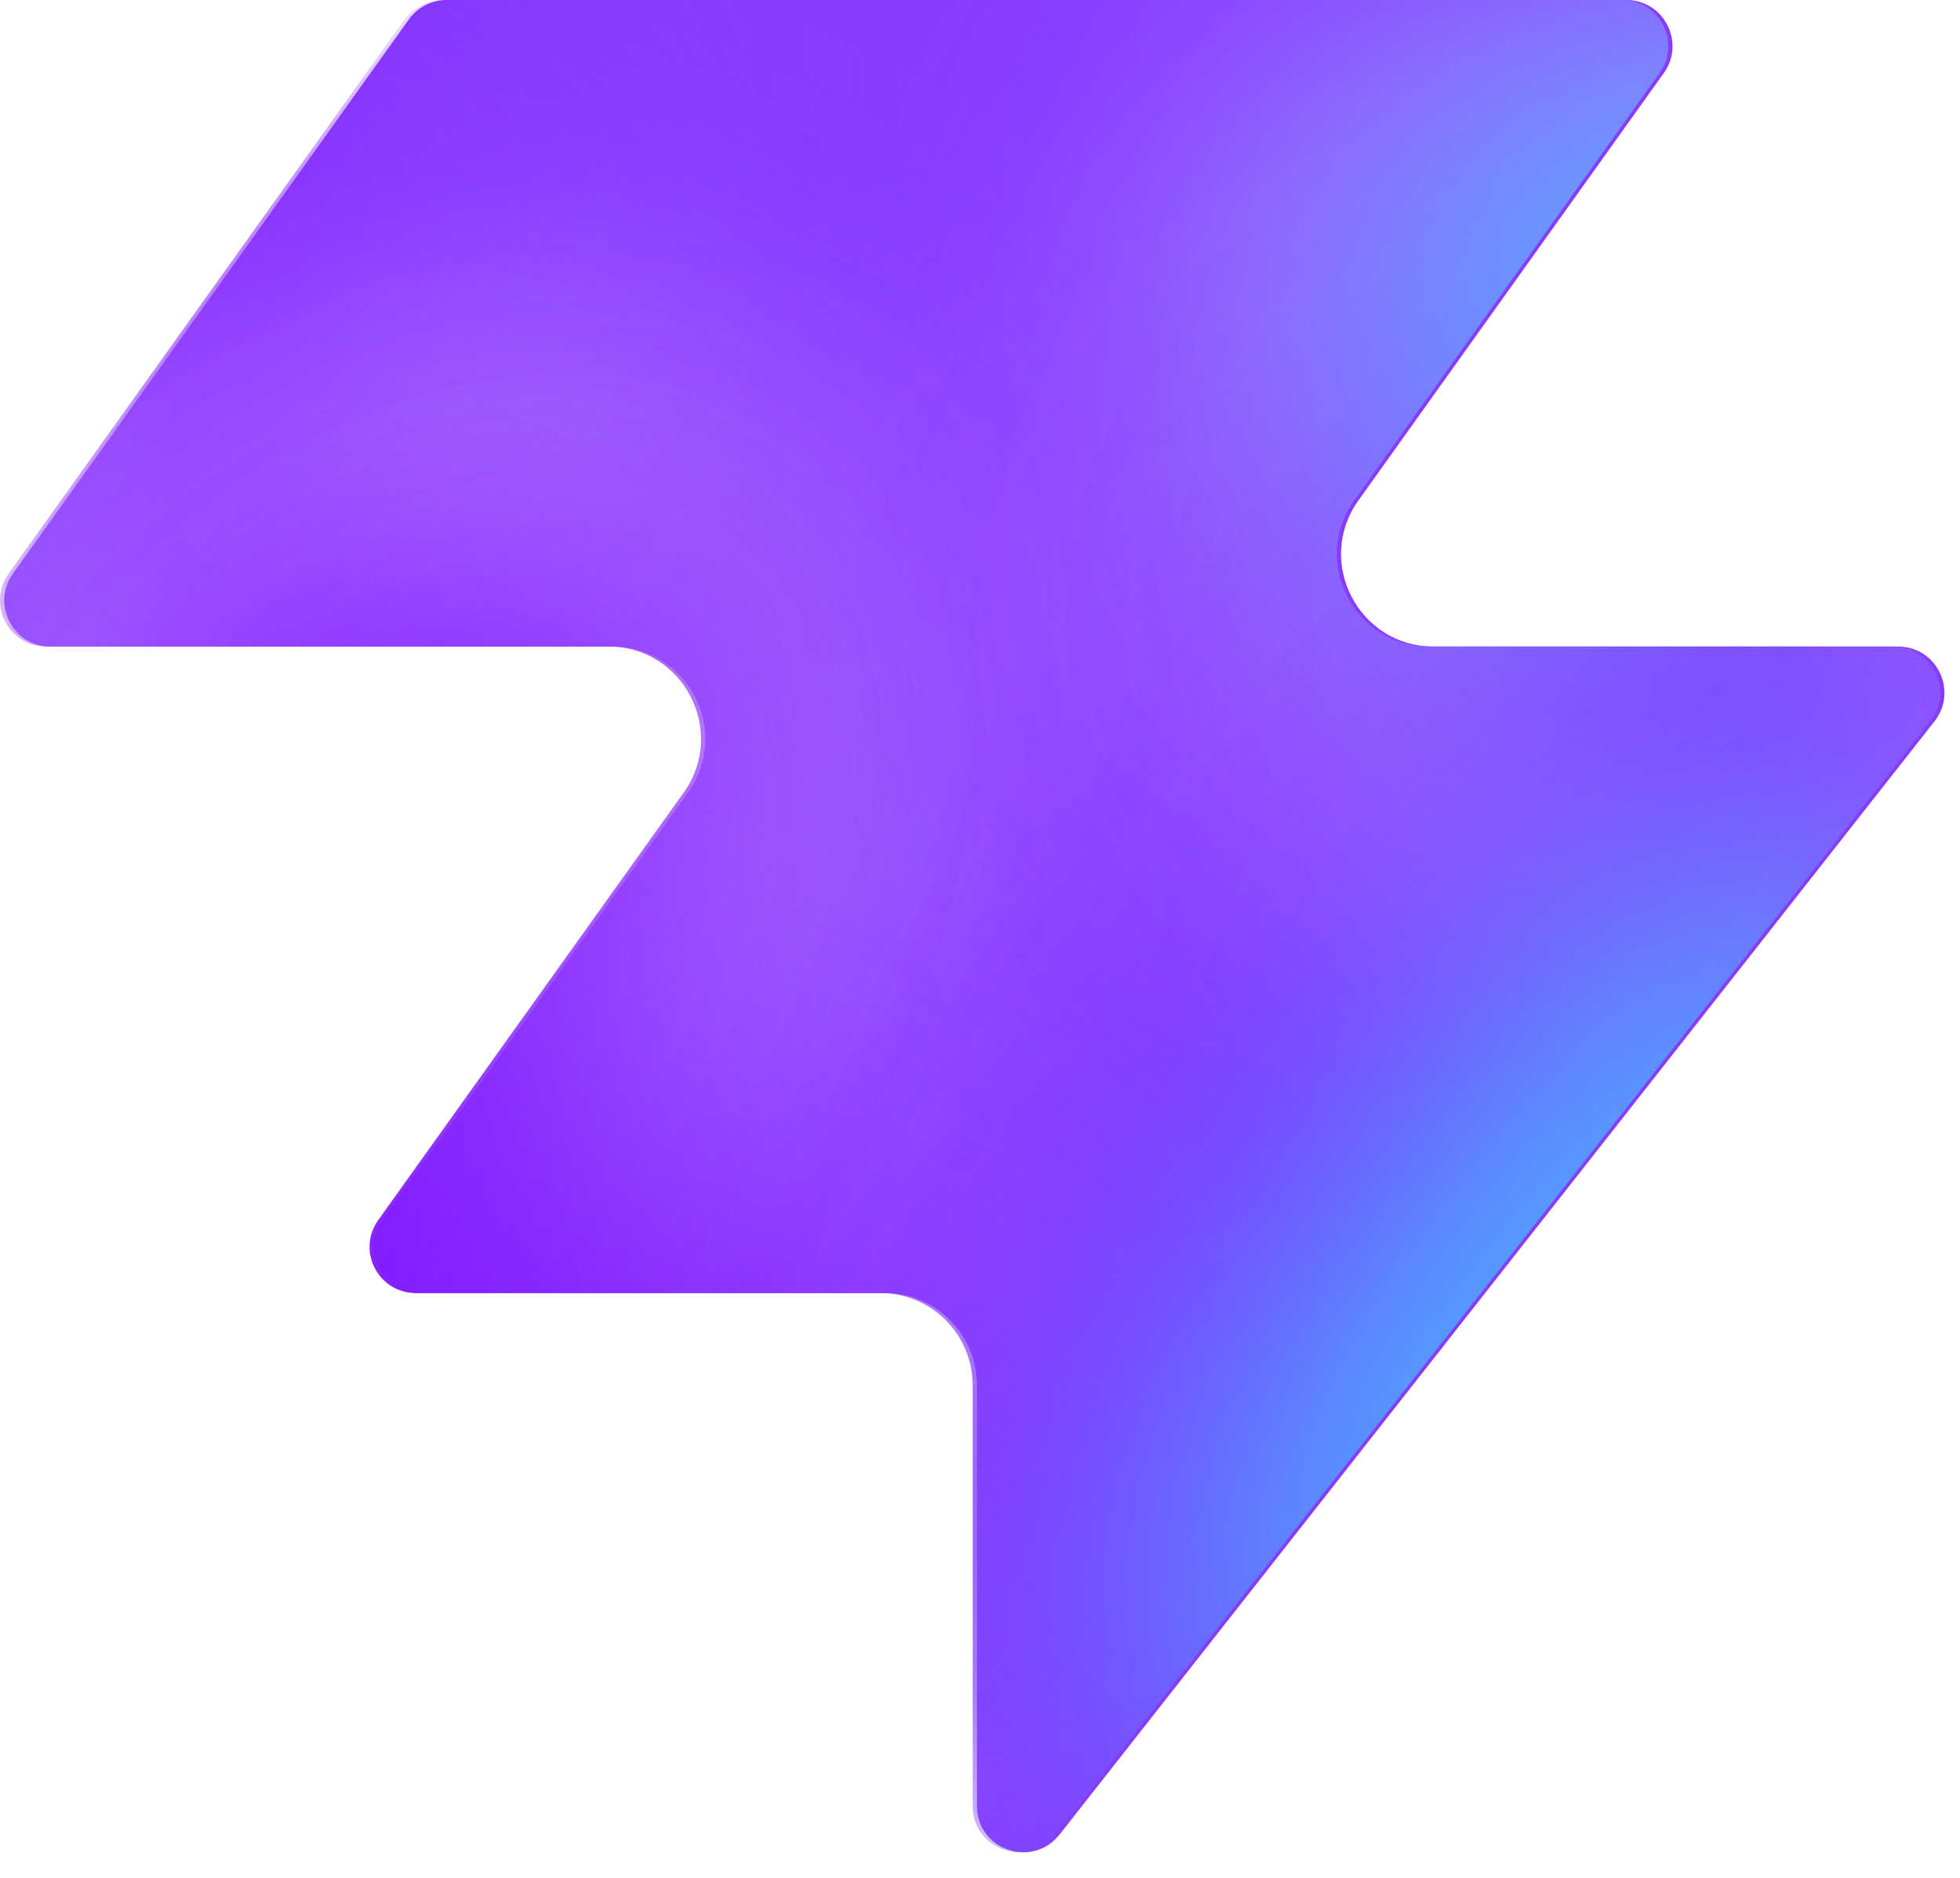
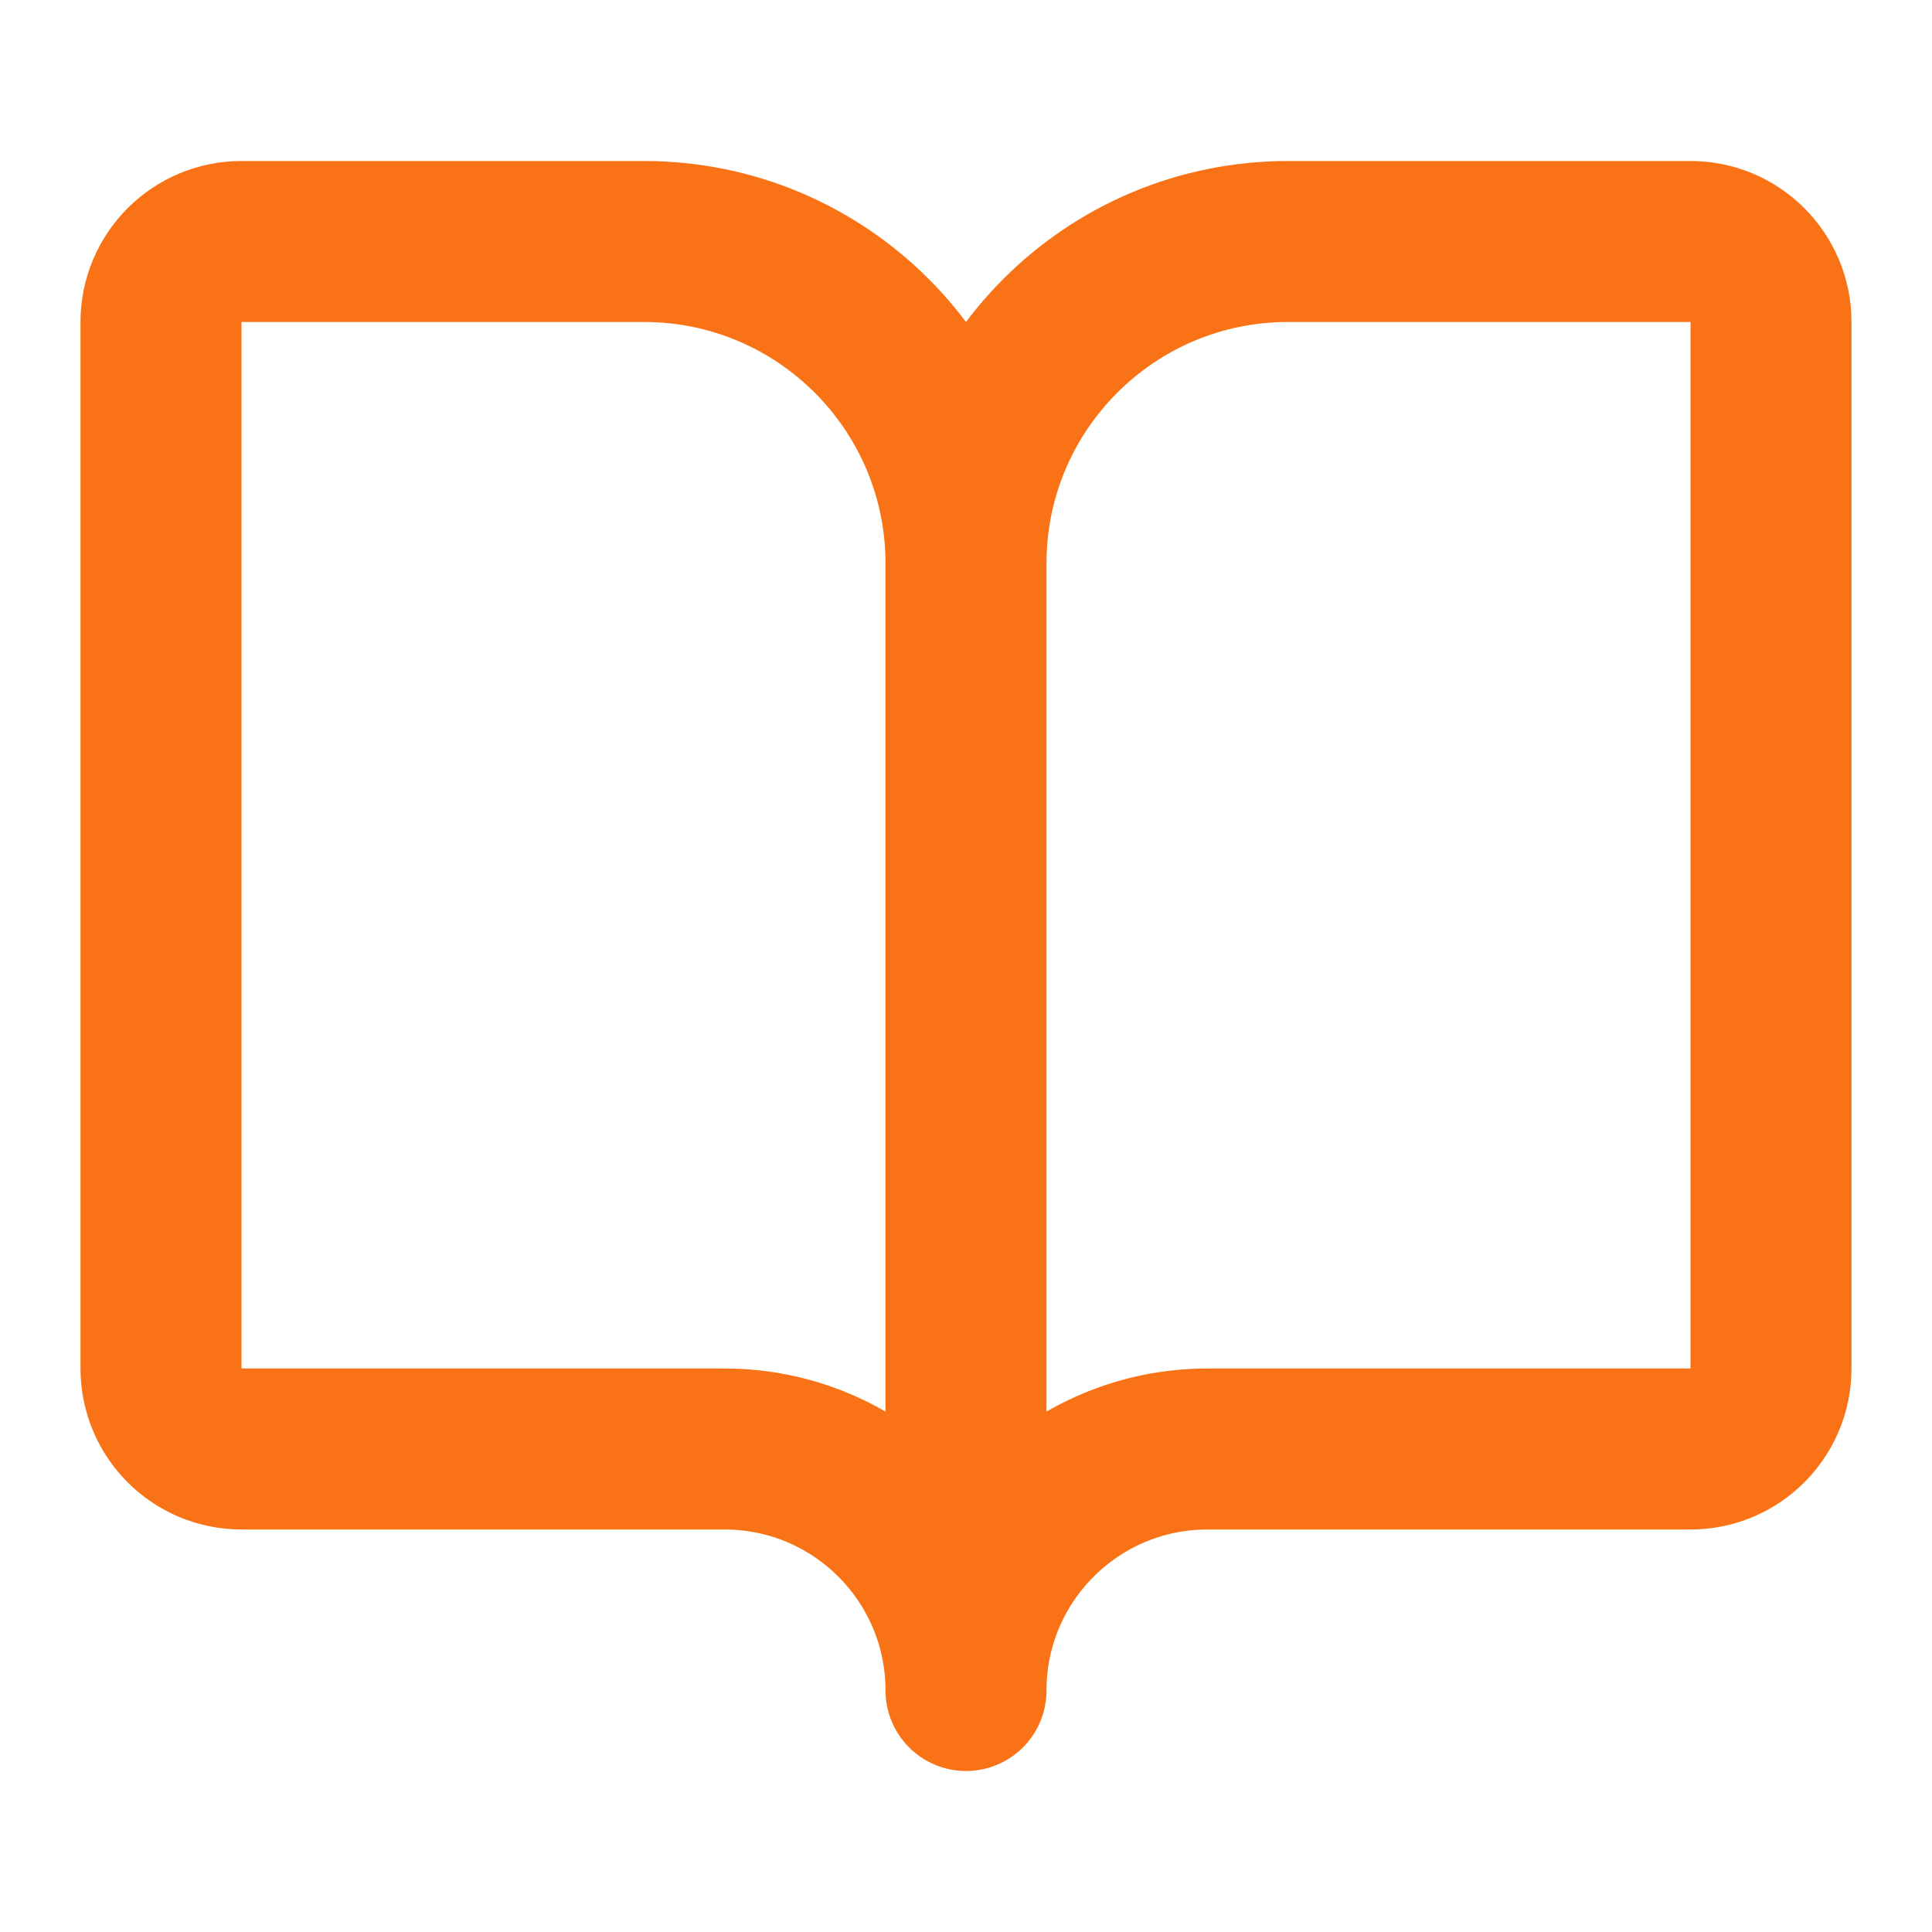
- <svg xmlns="http://www.w3.org/2000/svg" width="48" height="46" fill="none" viewBox="0 0 48 46">
-   <path fill="#863bff" d="M25.946 44.938c-.664.845-2.021.375-2.021-.698V33.937a2.26 2.26 0 0 0-2.262-2.262H10.287c-.92 0-1.456-1.04-.92-1.788l7.48-10.471c1.07-1.497 0-3.578-1.842-3.578H1.237c-.92 0-1.456-1.04-.92-1.788L10.013.474c.214-.297.556-.474.92-.474h28.894c.92 0 1.456 1.04.92 1.788l-7.48 10.471c-1.07 1.498 0 3.579 1.842 3.579h11.377c.943 0 1.473 1.088.89 1.83L25.947 44.94z" style="fill:#863bff;fill:color(display-p3 .525 .23 1);fill-opacity:1" />
-   <mask id="a" width="48" height="46" x="0" y="0" maskUnits="userSpaceOnUse" style="mask-type:alpha">
-     <path fill="#000" d="M25.842 44.938c-.664.844-2.021.375-2.021-.698V33.937a2.26 2.26 0 0 0-2.262-2.262H10.183c-.92 0-1.456-1.04-.92-1.788l7.48-10.471c1.07-1.498 0-3.579-1.842-3.579H1.133c-.92 0-1.456-1.04-.92-1.787L9.91.473c.214-.297.556-.474.92-.474h28.894c.92 0 1.456 1.04.92 1.788l-7.48 10.471c-1.07 1.498 0 3.578 1.842 3.578h11.377c.943 0 1.473 1.088.89 1.832L25.843 44.94z" style="fill:#000;fill-opacity:1" />
-   </mask>
-   <g mask="url(#a)">
-     <g filter="url(#b)">
-       <ellipse cx="5.508" cy="14.704" fill="#ede6ff" rx="5.508" ry="14.704" style="fill:#ede6ff;fill:color(display-p3 .927 .903 1);fill-opacity:1" transform="matrix(.00324 1 1 -.00324 -4.47 31.516)" />
-     </g>
-     <g filter="url(#c)">
-       <ellipse cx="10.399" cy="29.851" fill="#ede6ff" rx="10.399" ry="29.851" style="fill:#ede6ff;fill:color(display-p3 .927 .903 1);fill-opacity:1" transform="matrix(.00324 1 1 -.00324 -39.328 7.883)" />
-     </g>
-     <g filter="url(#d)">
-       <ellipse cx="5.508" cy="30.487" fill="#7e14ff" rx="5.508" ry="30.487" style="fill:#7e14ff;fill:color(display-p3 .492 .077 1);fill-opacity:1" transform="rotate(89.814 -25.913 -14.639)scale(1 -1)" />
-     </g>
-     <g filter="url(#e)">
-       <ellipse cx="5.508" cy="30.599" fill="#7e14ff" rx="5.508" ry="30.599" style="fill:#7e14ff;fill:color(display-p3 .492 .077 1);fill-opacity:1" transform="rotate(89.814 -32.644 -3.334)scale(1 -1)" />
-     </g>
-     <g filter="url(#f)">
-       <ellipse cx="5.508" cy="30.599" fill="#7e14ff" rx="5.508" ry="30.599" style="fill:#7e14ff;fill:color(display-p3 .492 .077 1);fill-opacity:1" transform="matrix(.00324 1 1 -.00324 -34.34 30.47)" />
-     </g>
-     <g filter="url(#g)">
-       <ellipse cx="14.072" cy="22.078" fill="#ede6ff" rx="14.072" ry="22.078" style="fill:#ede6ff;fill:color(display-p3 .927 .903 1);fill-opacity:1" transform="rotate(93.35 24.506 48.493)scale(-1 1)" />
-     </g>
-     <g filter="url(#h)">
-       <ellipse cx="3.47" cy="21.501" fill="#7e14ff" rx="3.47" ry="21.501" style="fill:#7e14ff;fill:color(display-p3 .492 .077 1);fill-opacity:1" transform="rotate(89.009 28.708 47.59)scale(-1 1)" />
-     </g>
-     <g filter="url(#i)">
-       <ellipse cx="3.47" cy="21.501" fill="#7e14ff" rx="3.47" ry="21.501" style="fill:#7e14ff;fill:color(display-p3 .492 .077 1);fill-opacity:1" transform="rotate(89.009 28.708 47.59)scale(-1 1)" />
-     </g>
-     <g filter="url(#j)">
-       <ellipse cx=".387" cy="8.972" fill="#7e14ff" rx="4.407" ry="29.108" style="fill:#7e14ff;fill:color(display-p3 .492 .077 1);fill-opacity:1" transform="rotate(39.51 .387 8.972)" />
-     </g>
-     <g filter="url(#k)">
-       <ellipse cx="47.523" cy="-6.092" fill="#7e14ff" rx="4.407" ry="29.108" style="fill:#7e14ff;fill:color(display-p3 .492 .077 1);fill-opacity:1" transform="rotate(37.892 47.523 -6.092)" />
-     </g>
-     <g filter="url(#l)">
-       <ellipse cx="41.412" cy="6.333" fill="#47bfff" rx="5.971" ry="9.665" style="fill:#47bfff;fill:color(display-p3 .28 .748 1);fill-opacity:1" transform="rotate(37.892 41.412 6.333)" />
-     </g>
-     <g filter="url(#m)">
-       <ellipse cx="-1.879" cy="38.332" fill="#7e14ff" rx="4.407" ry="29.108" style="fill:#7e14ff;fill:color(display-p3 .492 .077 1);fill-opacity:1" transform="rotate(37.892 -1.88 38.332)" />
-     </g>
-     <g filter="url(#n)">
-       <ellipse cx="-1.879" cy="38.332" fill="#7e14ff" rx="4.407" ry="29.108" style="fill:#7e14ff;fill:color(display-p3 .492 .077 1);fill-opacity:1" transform="rotate(37.892 -1.88 38.332)" />
-     </g>
-     <g filter="url(#o)">
-       <ellipse cx="35.651" cy="29.907" fill="#7e14ff" rx="4.407" ry="29.108" style="fill:#7e14ff;fill:color(display-p3 .492 .077 1);fill-opacity:1" transform="rotate(37.892 35.651 29.907)" />
-     </g>
-     <g filter="url(#p)">
-       <ellipse cx="38.418" cy="32.4" fill="#47bfff" rx="5.971" ry="15.297" style="fill:#47bfff;fill:color(display-p3 .28 .748 1);fill-opacity:1" transform="rotate(37.892 38.418 32.4)" />
-     </g>
-   </g>
-   <defs>
-     <filter id="b" width="60.045" height="41.654" x="-19.77" y="16.149" color-interpolation-filters="sRGB" filterUnits="userSpaceOnUse">
-       <feFlood flood-opacity="0" result="BackgroundImageFix" />
-       <feBlend in="SourceGraphic" in2="BackgroundImageFix" result="shape" />
-       <feGaussianBlur result="effect1_foregroundBlur_2002_17158" stdDeviation="7.659" />
-     </filter>
-     <filter id="c" width="90.34" height="51.437" x="-54.613" y="-7.533" color-interpolation-filters="sRGB" filterUnits="userSpaceOnUse">
-       <feFlood flood-opacity="0" result="BackgroundImageFix" />
-       <feBlend in="SourceGraphic" in2="BackgroundImageFix" result="shape" />
-       <feGaussianBlur result="effect1_foregroundBlur_2002_17158" stdDeviation="7.659" />
-     </filter>
-     <filter id="d" width="79.355" height="29.4" x="-49.64" y="2.03" color-interpolation-filters="sRGB" filterUnits="userSpaceOnUse">
-       <feFlood flood-opacity="0" result="BackgroundImageFix" />
-       <feBlend in="SourceGraphic" in2="BackgroundImageFix" result="shape" />
-       <feGaussianBlur result="effect1_foregroundBlur_2002_17158" stdDeviation="4.596" />
-     </filter>
-     <filter id="e" width="79.579" height="29.4" x="-45.045" y="20.029" color-interpolation-filters="sRGB" filterUnits="userSpaceOnUse">
-       <feFlood flood-opacity="0" result="BackgroundImageFix" />
-       <feBlend in="SourceGraphic" in2="BackgroundImageFix" result="shape" />
-       <feGaussianBlur result="effect1_foregroundBlur_2002_17158" stdDeviation="4.596" />
-     </filter>
-     <filter id="f" width="79.579" height="29.4" x="-43.513" y="21.178" color-interpolation-filters="sRGB" filterUnits="userSpaceOnUse">
-       <feFlood flood-opacity="0" result="BackgroundImageFix" />
-       <feBlend in="SourceGraphic" in2="BackgroundImageFix" result="shape" />
-       <feGaussianBlur result="effect1_foregroundBlur_2002_17158" stdDeviation="4.596" />
-     </filter>
-     <filter id="g" width="74.749" height="58.852" x="15.756" y="-17.901" color-interpolation-filters="sRGB" filterUnits="userSpaceOnUse">
-       <feFlood flood-opacity="0" result="BackgroundImageFix" />
-       <feBlend in="SourceGraphic" in2="BackgroundImageFix" result="shape" />
-       <feGaussianBlur result="effect1_foregroundBlur_2002_17158" stdDeviation="7.659" />
-     </filter>
-     <filter id="h" width="61.377" height="25.362" x="23.548" y="2.284" color-interpolation-filters="sRGB" filterUnits="userSpaceOnUse">
-       <feFlood flood-opacity="0" result="BackgroundImageFix" />
-       <feBlend in="SourceGraphic" in2="BackgroundImageFix" result="shape" />
-       <feGaussianBlur result="effect1_foregroundBlur_2002_17158" stdDeviation="4.596" />
-     </filter>
-     <filter id="i" width="61.377" height="25.362" x="23.548" y="2.284" color-interpolation-filters="sRGB" filterUnits="userSpaceOnUse">
-       <feFlood flood-opacity="0" result="BackgroundImageFix" />
-       <feBlend in="SourceGraphic" in2="BackgroundImageFix" result="shape" />
-       <feGaussianBlur result="effect1_foregroundBlur_2002_17158" stdDeviation="4.596" />
-     </filter>
-     <filter id="j" width="56.045" height="63.649" x="-27.636" y="-22.853" color-interpolation-filters="sRGB" filterUnits="userSpaceOnUse">
-       <feFlood flood-opacity="0" result="BackgroundImageFix" />
-       <feBlend in="SourceGraphic" in2="BackgroundImageFix" result="shape" />
-       <feGaussianBlur result="effect1_foregroundBlur_2002_17158" stdDeviation="4.596" />
-     </filter>
-     <filter id="k" width="54.814" height="64.646" x="20.116" y="-38.415" color-interpolation-filters="sRGB" filterUnits="userSpaceOnUse">
-       <feFlood flood-opacity="0" result="BackgroundImageFix" />
-       <feBlend in="SourceGraphic" in2="BackgroundImageFix" result="shape" />
-       <feGaussianBlur result="effect1_foregroundBlur_2002_17158" stdDeviation="4.596" />
-     </filter>
-     <filter id="l" width="33.541" height="35.313" x="24.641" y="-11.323" color-interpolation-filters="sRGB" filterUnits="userSpaceOnUse">
-       <feFlood flood-opacity="0" result="BackgroundImageFix" />
-       <feBlend in="SourceGraphic" in2="BackgroundImageFix" result="shape" />
-       <feGaussianBlur result="effect1_foregroundBlur_2002_17158" stdDeviation="4.596" />
-     </filter>
-     <filter id="m" width="54.814" height="64.646" x="-29.286" y="6.009" color-interpolation-filters="sRGB" filterUnits="userSpaceOnUse">
-       <feFlood flood-opacity="0" result="BackgroundImageFix" />
-       <feBlend in="SourceGraphic" in2="BackgroundImageFix" result="shape" />
-       <feGaussianBlur result="effect1_foregroundBlur_2002_17158" stdDeviation="4.596" />
-     </filter>
-     <filter id="n" width="54.814" height="64.646" x="-29.286" y="6.009" color-interpolation-filters="sRGB" filterUnits="userSpaceOnUse">
-       <feFlood flood-opacity="0" result="BackgroundImageFix" />
-       <feBlend in="SourceGraphic" in2="BackgroundImageFix" result="shape" />
-       <feGaussianBlur result="effect1_foregroundBlur_2002_17158" stdDeviation="4.596" />
-     </filter>
-     <filter id="o" width="54.814" height="64.646" x="8.244" y="-2.416" color-interpolation-filters="sRGB" filterUnits="userSpaceOnUse">
-       <feFlood flood-opacity="0" result="BackgroundImageFix" />
-       <feBlend in="SourceGraphic" in2="BackgroundImageFix" result="shape" />
-       <feGaussianBlur result="effect1_foregroundBlur_2002_17158" stdDeviation="4.596" />
-     </filter>
-     <filter id="p" width="39.409" height="43.623" x="18.713" y="10.588" color-interpolation-filters="sRGB" filterUnits="userSpaceOnUse">
-       <feFlood flood-opacity="0" result="BackgroundImageFix" />
-       <feBlend in="SourceGraphic" in2="BackgroundImageFix" result="shape" />
-       <feGaussianBlur result="effect1_foregroundBlur_2002_17158" stdDeviation="4.596" />
-     </filter>
-   </defs>
+ <svg xmlns="http://www.w3.org/2000/svg" viewBox="0 0 24 24" width="32" height="32">
+   <path fill="none" stroke="#f97316" stroke-width="2" stroke-linecap="round" stroke-linejoin="round" d="M12 7v14M3 18a1 1 0 0 1-1-1V4a1 1 0 0 1 1-1h5a4 4 0 0 1 4 4 4 4 0 0 1 4-4h5a1 1 0 0 1 1 1v13a1 1 0 0 1-1 1h-6a3 3 0 0 0-3 3 3 3 0 0 0-3-3z" />
</svg>
